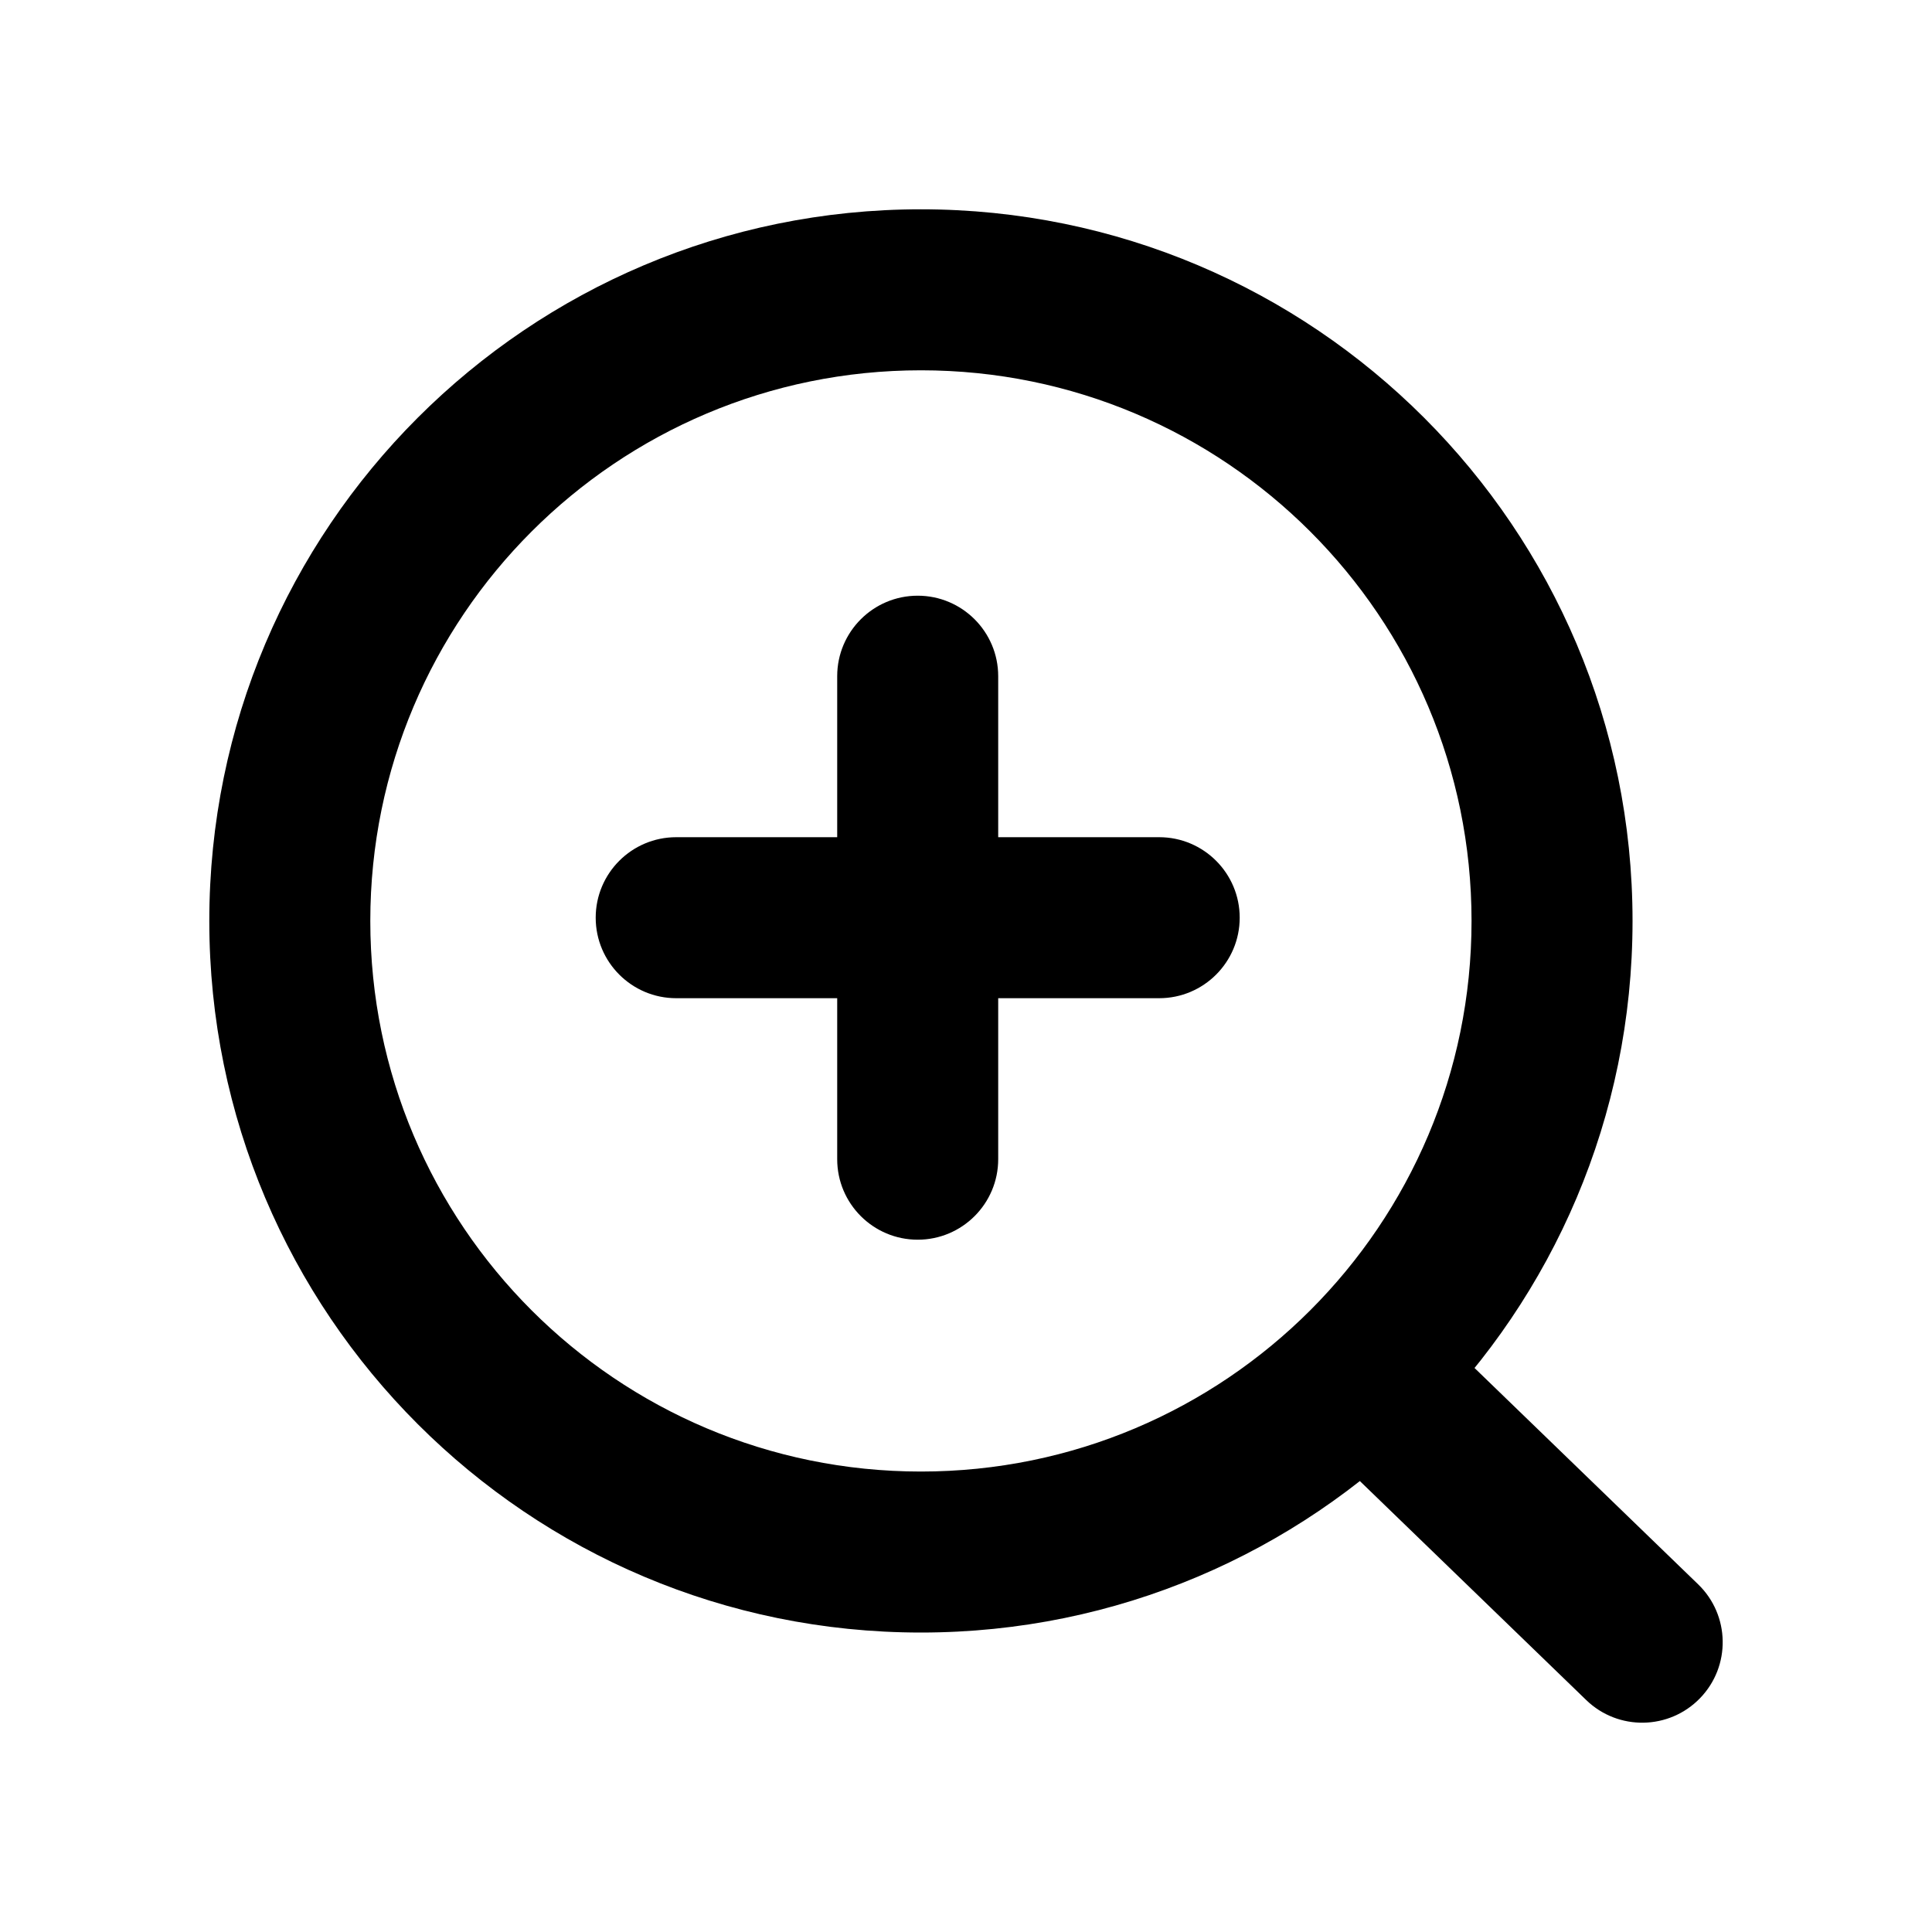
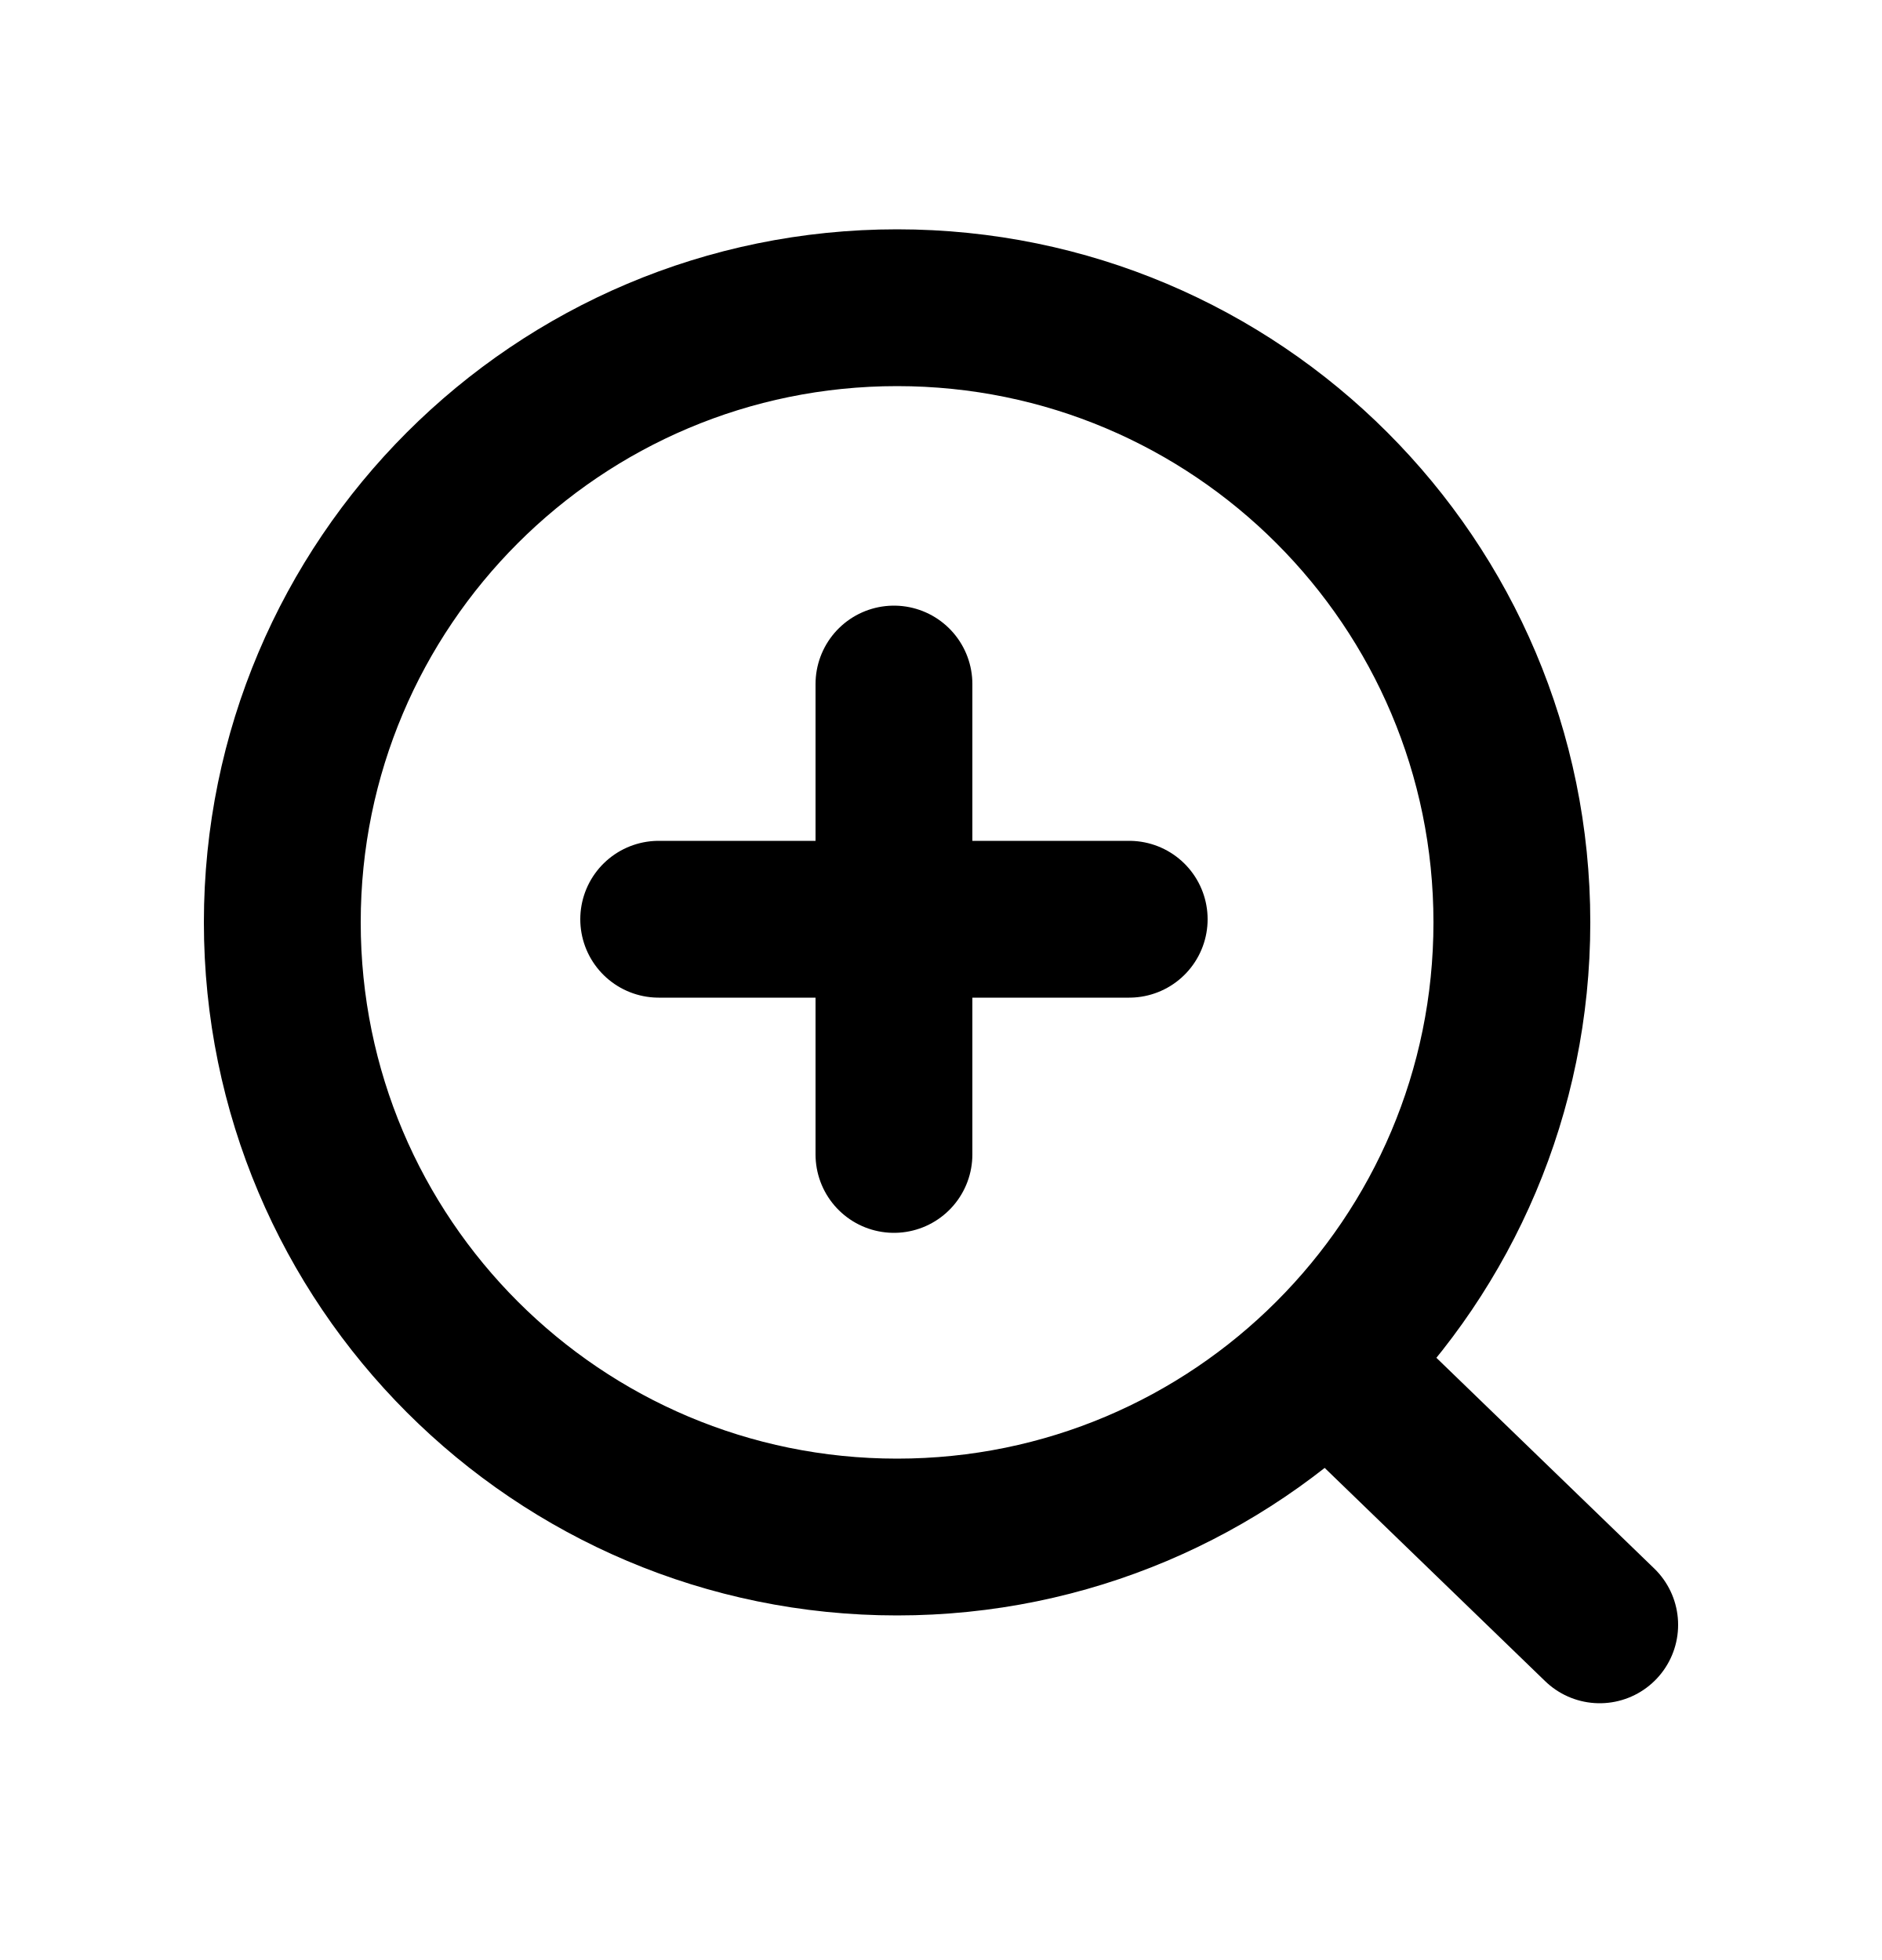
- <svg xmlns="http://www.w3.org/2000/svg" width="24" height="24" viewBox="0 0 24 24" fill="none">
-   <path d="M17.622 16.321C17.225 15.937 16.592 15.948 16.208 16.345C15.824 16.742 15.835 17.375 16.232 17.759L17.622 16.321ZM19.705 21.119C20.102 21.503 20.735 21.492 21.119 21.095C21.503 20.698 21.492 20.065 21.095 19.681L19.705 21.119ZM10.4 14.4C10.4 14.952 10.848 15.4 11.4 15.4C11.952 15.4 12.4 14.952 12.4 14.4H10.4ZM12.4 8.4C12.4 7.848 11.952 7.4 11.4 7.4C10.848 7.4 10.4 7.848 10.4 8.4H12.4ZM8.4 10.4C7.848 10.4 7.4 10.848 7.4 11.4C7.4 11.952 7.848 12.4 8.4 12.4V10.4ZM14.4 12.4C14.952 12.4 15.4 11.952 15.4 11.4C15.4 10.848 14.952 10.4 14.4 10.4V12.4ZM18.28 11.44C18.28 15.218 15.218 18.28 11.44 18.28V20.28C16.322 20.28 20.28 16.322 20.28 11.44H18.28ZM11.44 18.28C7.662 18.28 4.6 15.218 4.6 11.44H2.6C2.6 16.322 6.558 20.28 11.44 20.28V18.28ZM4.6 11.44C4.6 7.662 7.662 4.6 11.44 4.6V2.6C6.558 2.6 2.6 6.558 2.6 11.44H4.6ZM11.44 4.6C15.218 4.6 18.28 7.662 18.28 11.44H20.28C20.28 6.558 16.322 2.6 11.44 2.6V4.6ZM16.232 17.759L19.705 21.119L21.095 19.681L17.622 16.321L16.232 17.759ZM12.4 14.4V11.4H10.4V14.4H12.4ZM12.4 11.4V8.4H10.4V11.4H12.4ZM8.4 12.4H11.4V10.4H8.4V12.4ZM11.4 12.4H14.4V10.4H11.4V12.4Z" fill="black" />
+ <svg xmlns="http://www.w3.org/2000/svg" width="24" height="25" viewBox="0 0 24 25" fill="none">
+   <path d="M16.927 17.365L20.4 20.725M8.4 11.725H14.4M11.4 14.725L11.4 8.725M19.28 11.765C19.28 16.095 15.77 19.605 11.44 19.605C7.11 19.605 3.6 16.095 3.6 11.765C3.6 7.435 7.11 3.925 11.44 3.925C15.77 3.925 19.28 7.435 19.28 11.765Z" stroke="black" stroke-width="2" stroke-linecap="round" />
</svg>
